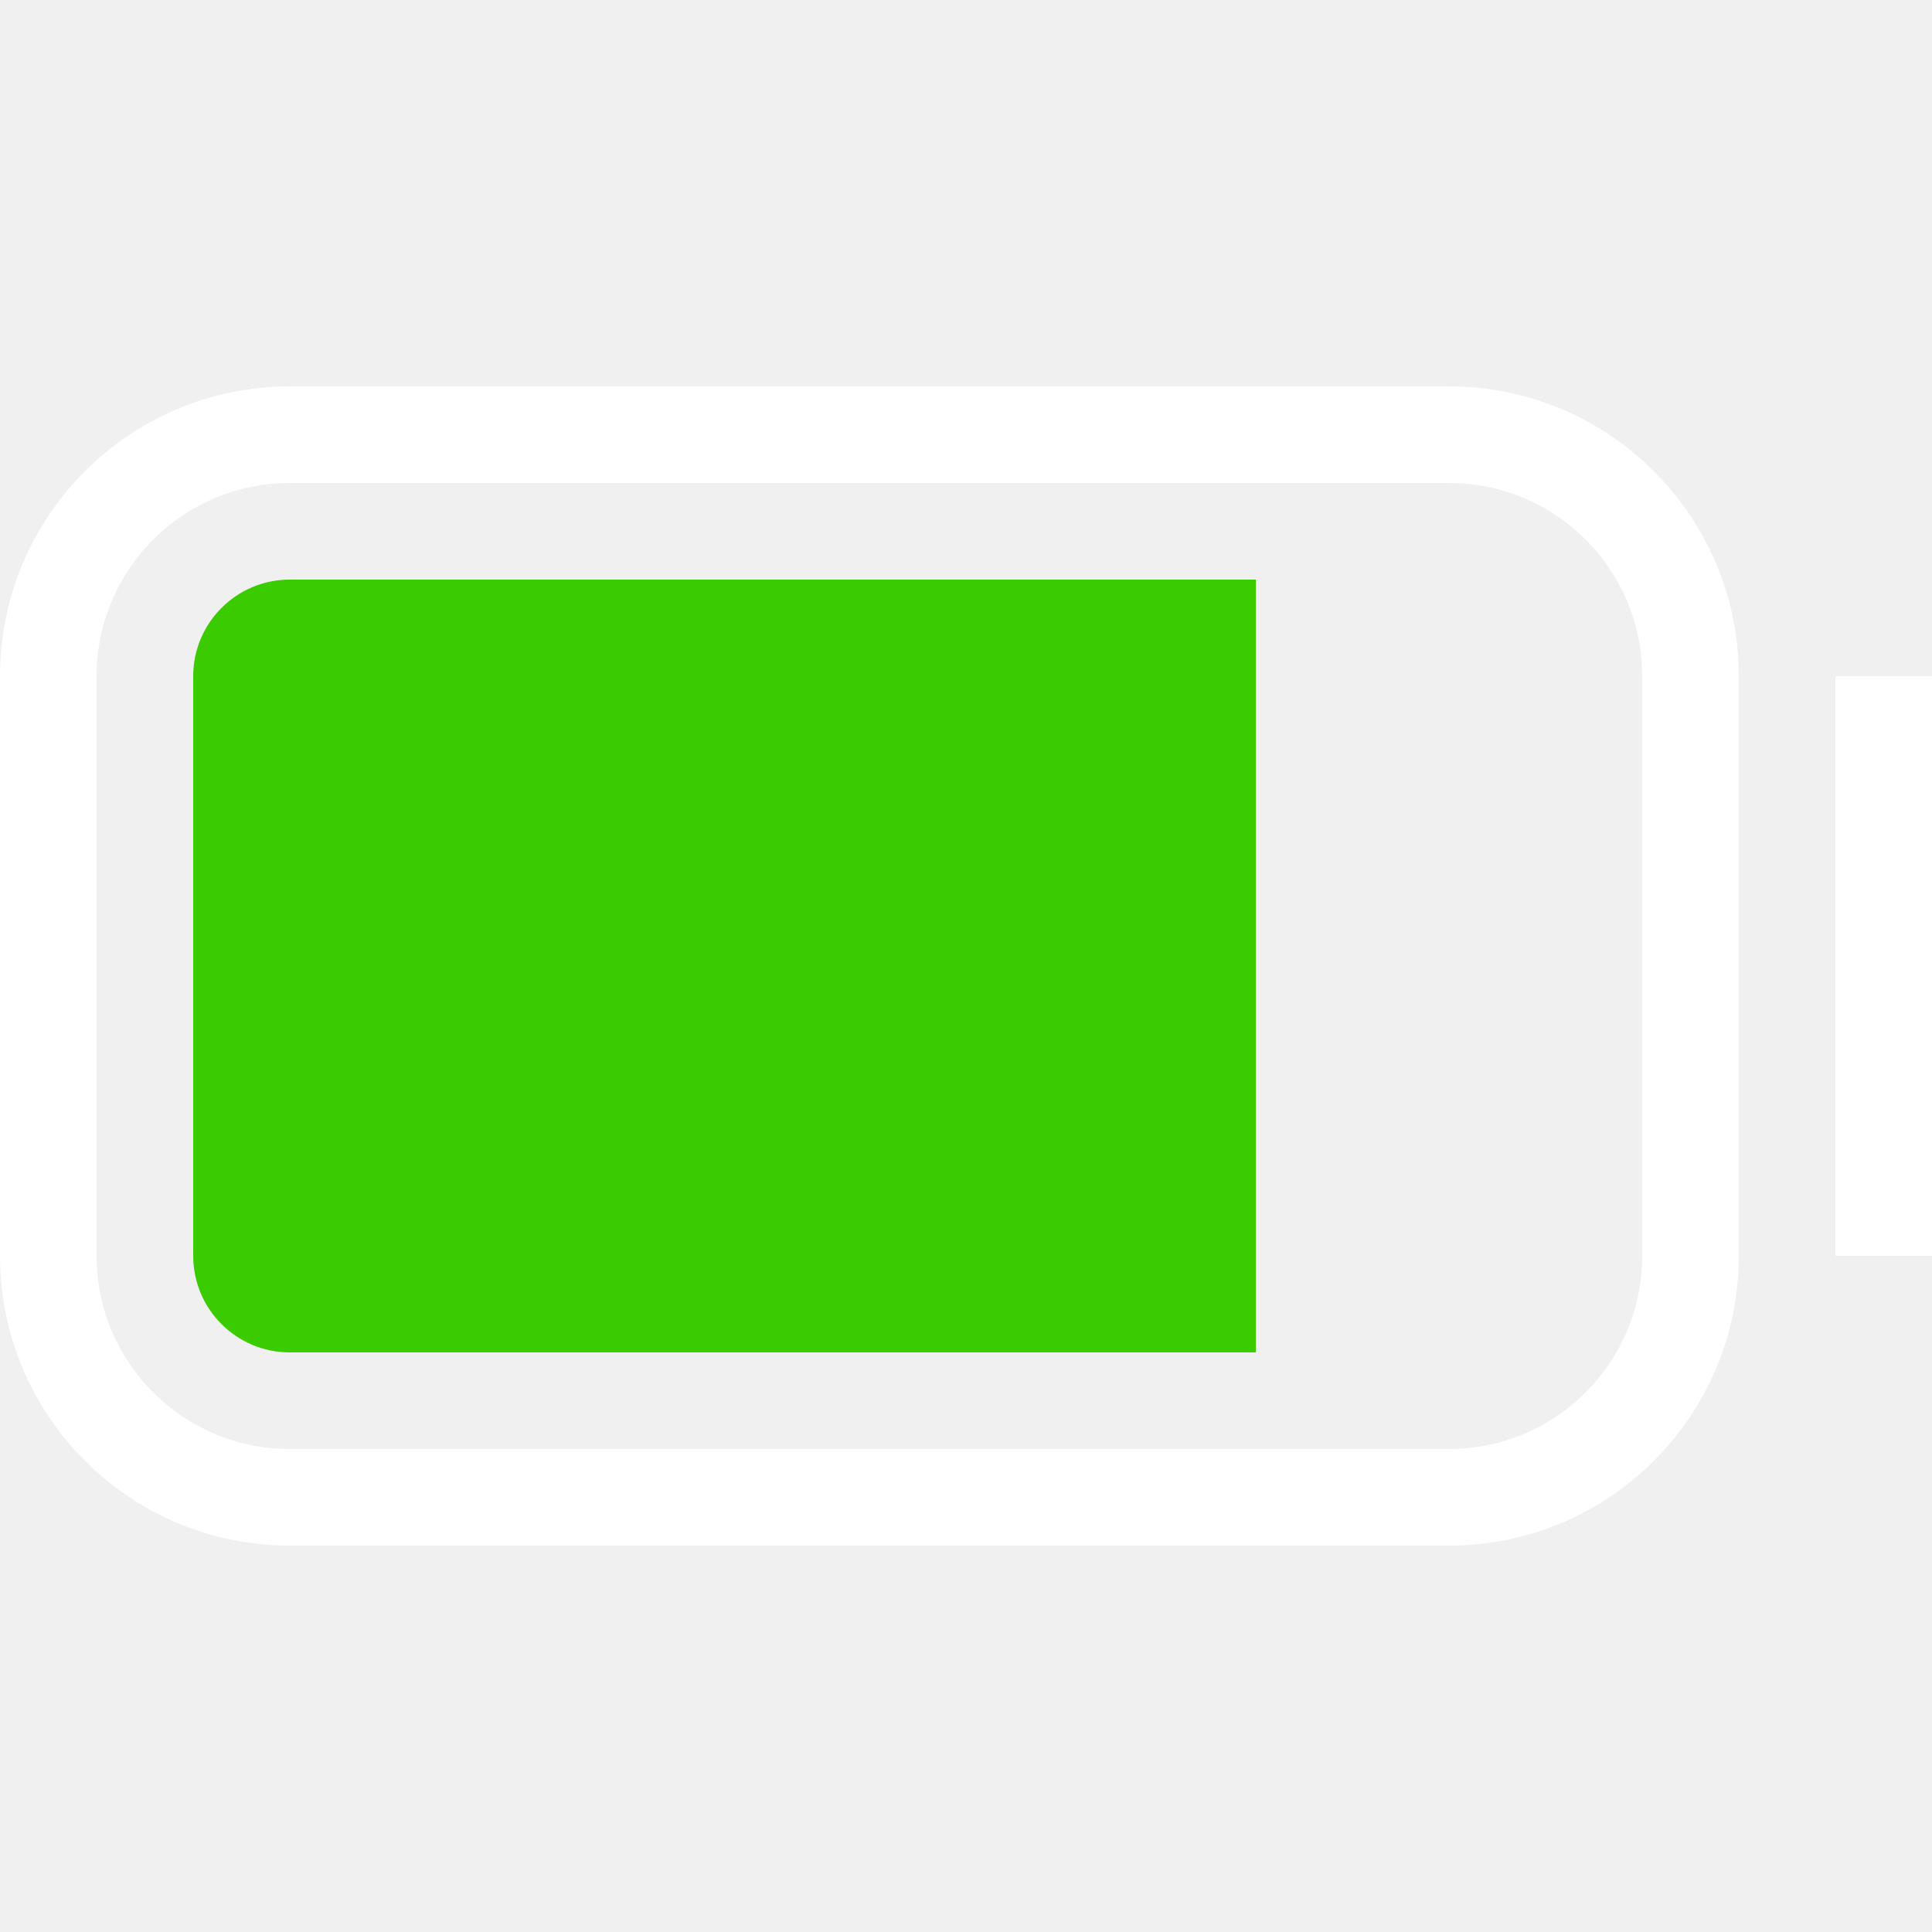
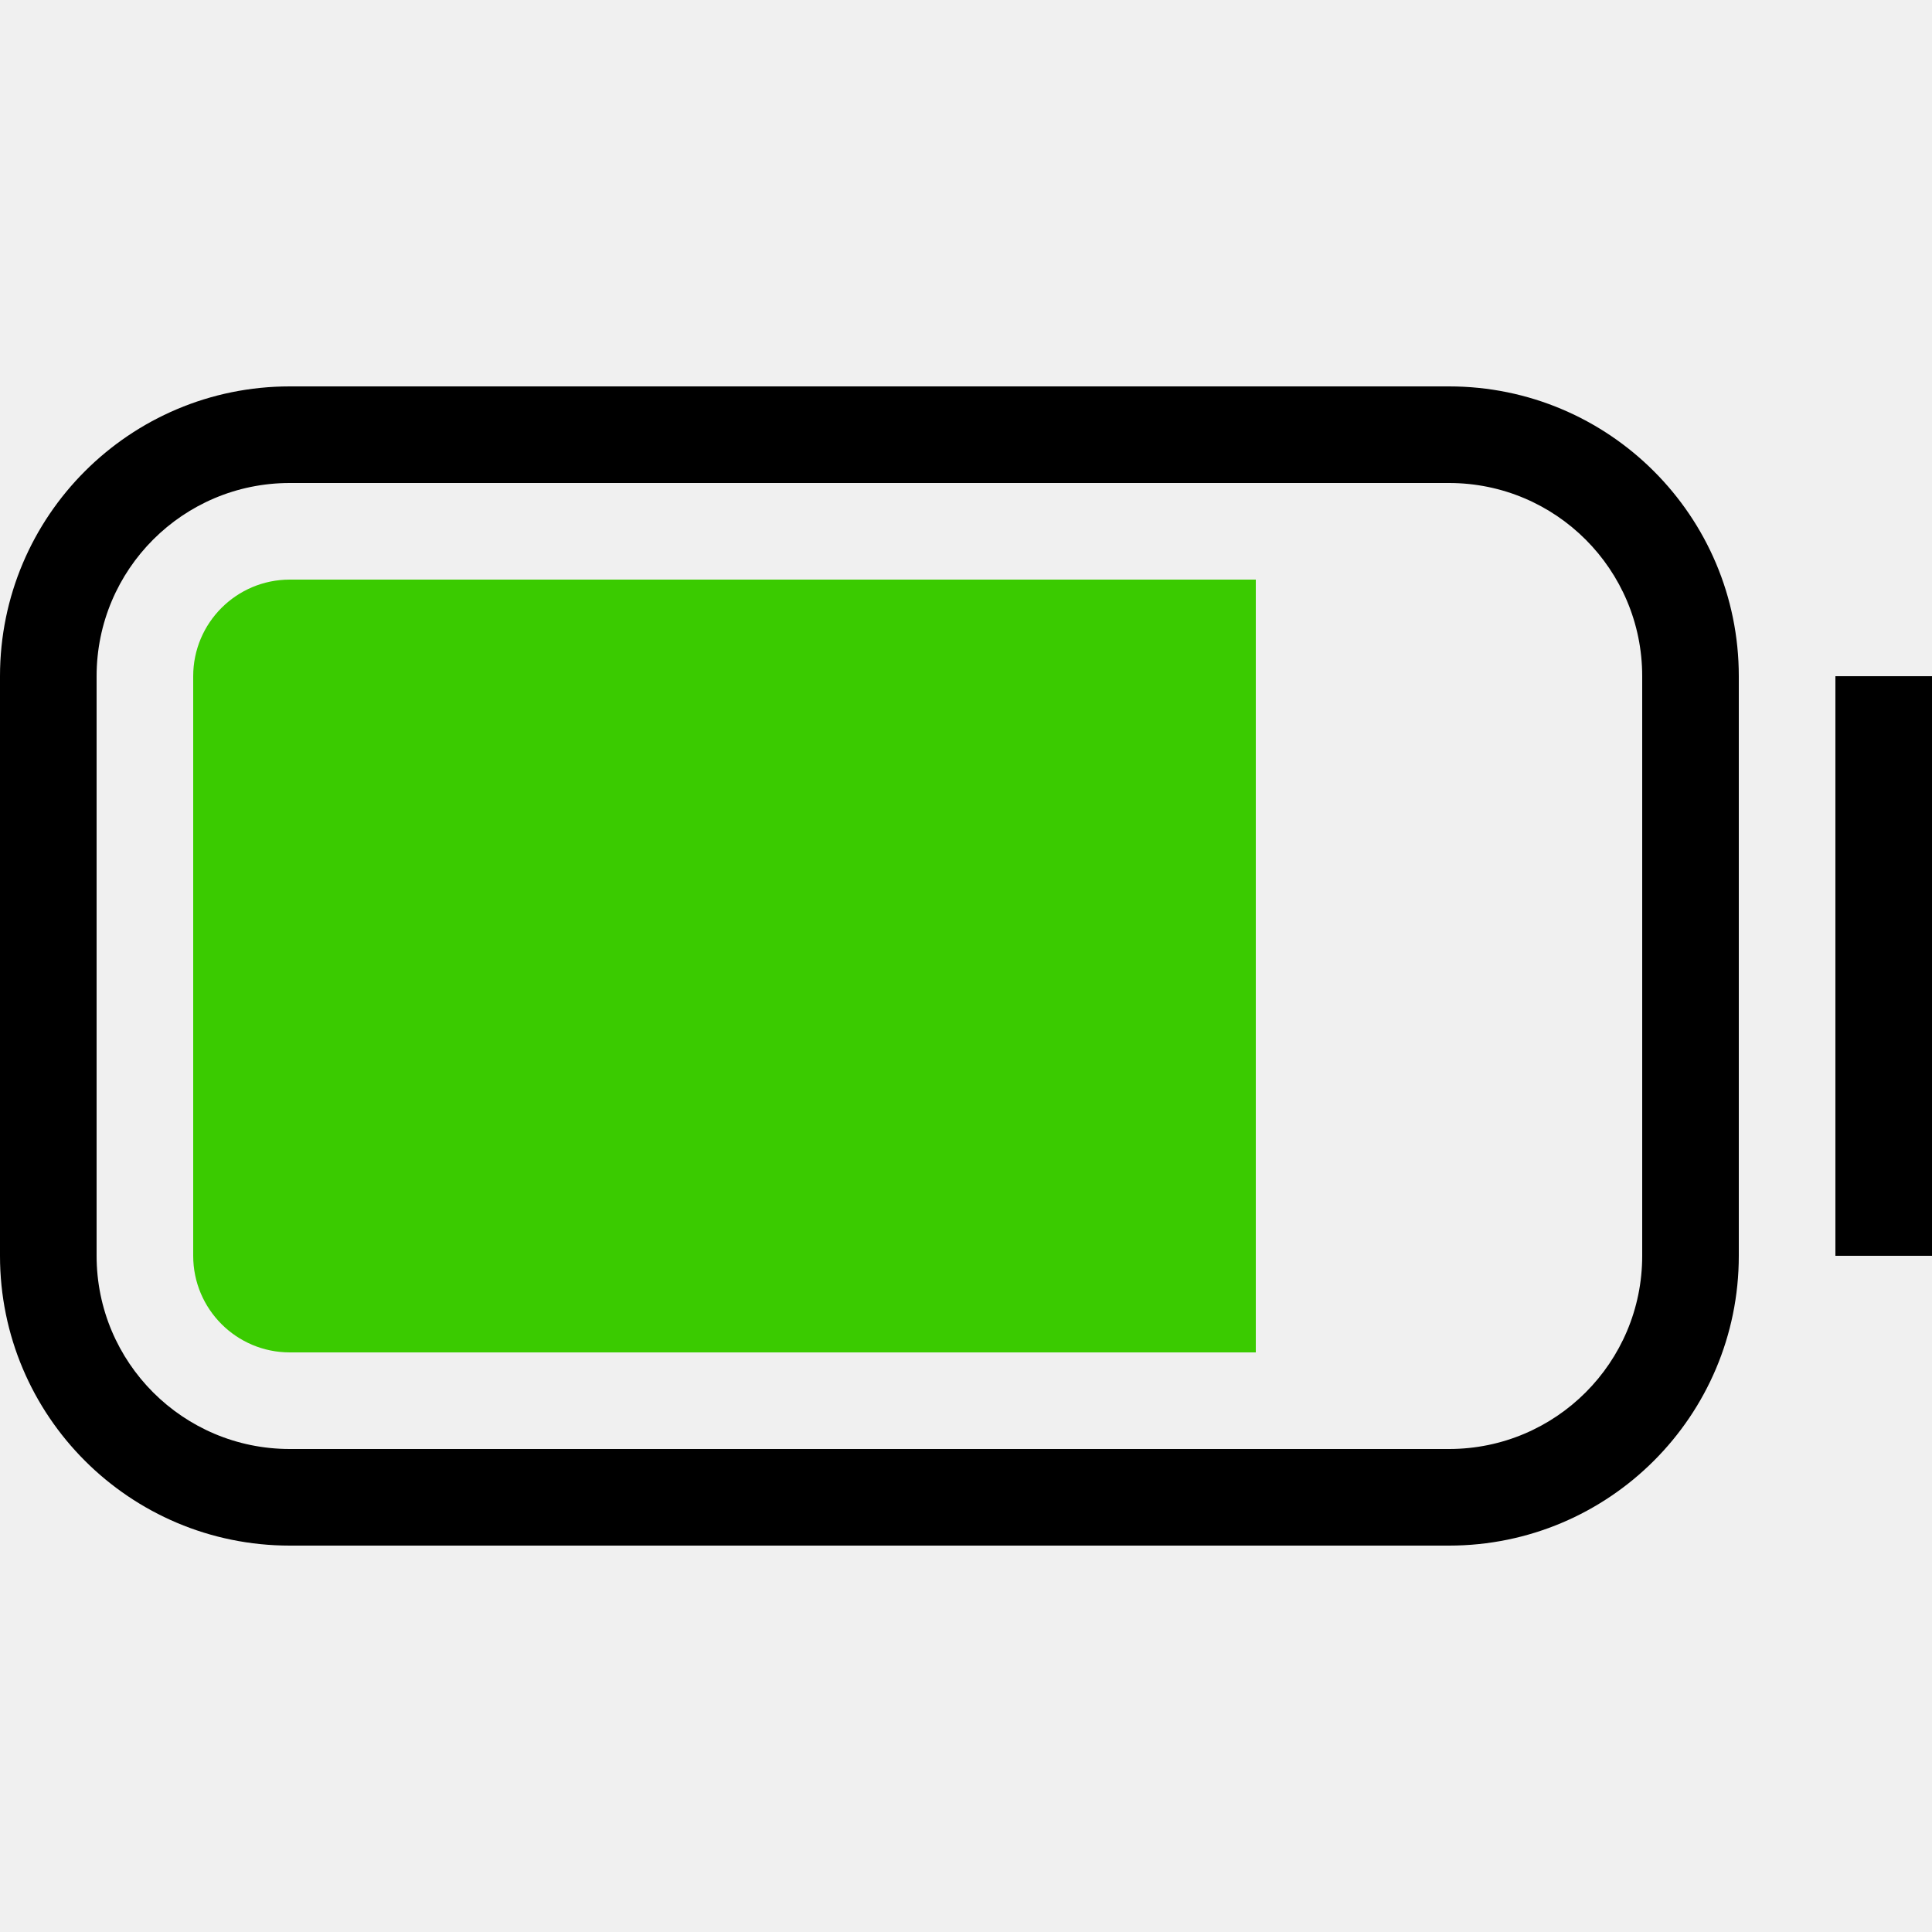
<svg xmlns="http://www.w3.org/2000/svg" width="20" height="20" viewBox="0 0 20 20">
  <g fill="none" fill-rule="evenodd" transform="translate(0 4)">
    <path fill="#3ACB00" d="M1,-1.86517468e-13 L11,-1.86517468e-13 L11,-1.86517468e-13 L11,8 L1,8 C0.448,8 6.76353751e-17,7.552 0,7 L0,1 C-6.76353751e-17,0.448 0.448,-1.86416015e-13 1,-1.86517468e-13 Z" transform="translate(2 2)" />
-     <path fill="#FFF" d="M15,-4.61852778e-14 C16.657,-4.61852778e-14 18,1.343 18,3 L18,9 C18,10.657 16.657,12 15,12 L3,12 C1.343,12 0,10.657 0,9 L0,3 C0,1.343 1.343,-4.61852778e-14 3,-4.61852778e-14 L15,-4.61852778e-14 Z M15,1 L3,1 C1.895,1 1,1.895 1,3 L1,9 C1,10.105 1.895,11 3,11 L15,11 C16.105,11 17,10.105 17,9 L17,3 C17,1.895 16.105,1 15,1 Z M20,3 L20,9 L19,9 L19,3 L20,3 Z" />
+     <path fill="#000" d="M15,-4.61852778e-14 C16.657,-4.61852778e-14 18,1.343 18,3 L18,9 C18,10.657 16.657,12 15,12 L3,12 C1.343,12 0,10.657 0,9 L0,3 C0,1.343 1.343,-4.61852778e-14 3,-4.61852778e-14 L15,-4.61852778e-14 Z M15,1 L3,1 C1.895,1 1,1.895 1,3 L1,9 C1,10.105 1.895,11 3,11 L15,11 C16.105,11 17,10.105 17,9 L17,3 C17,1.895 16.105,1 15,1 Z M20,3 L20,9 L19,9 L19,3 L20,3 Z" />
  </g>
</svg>
